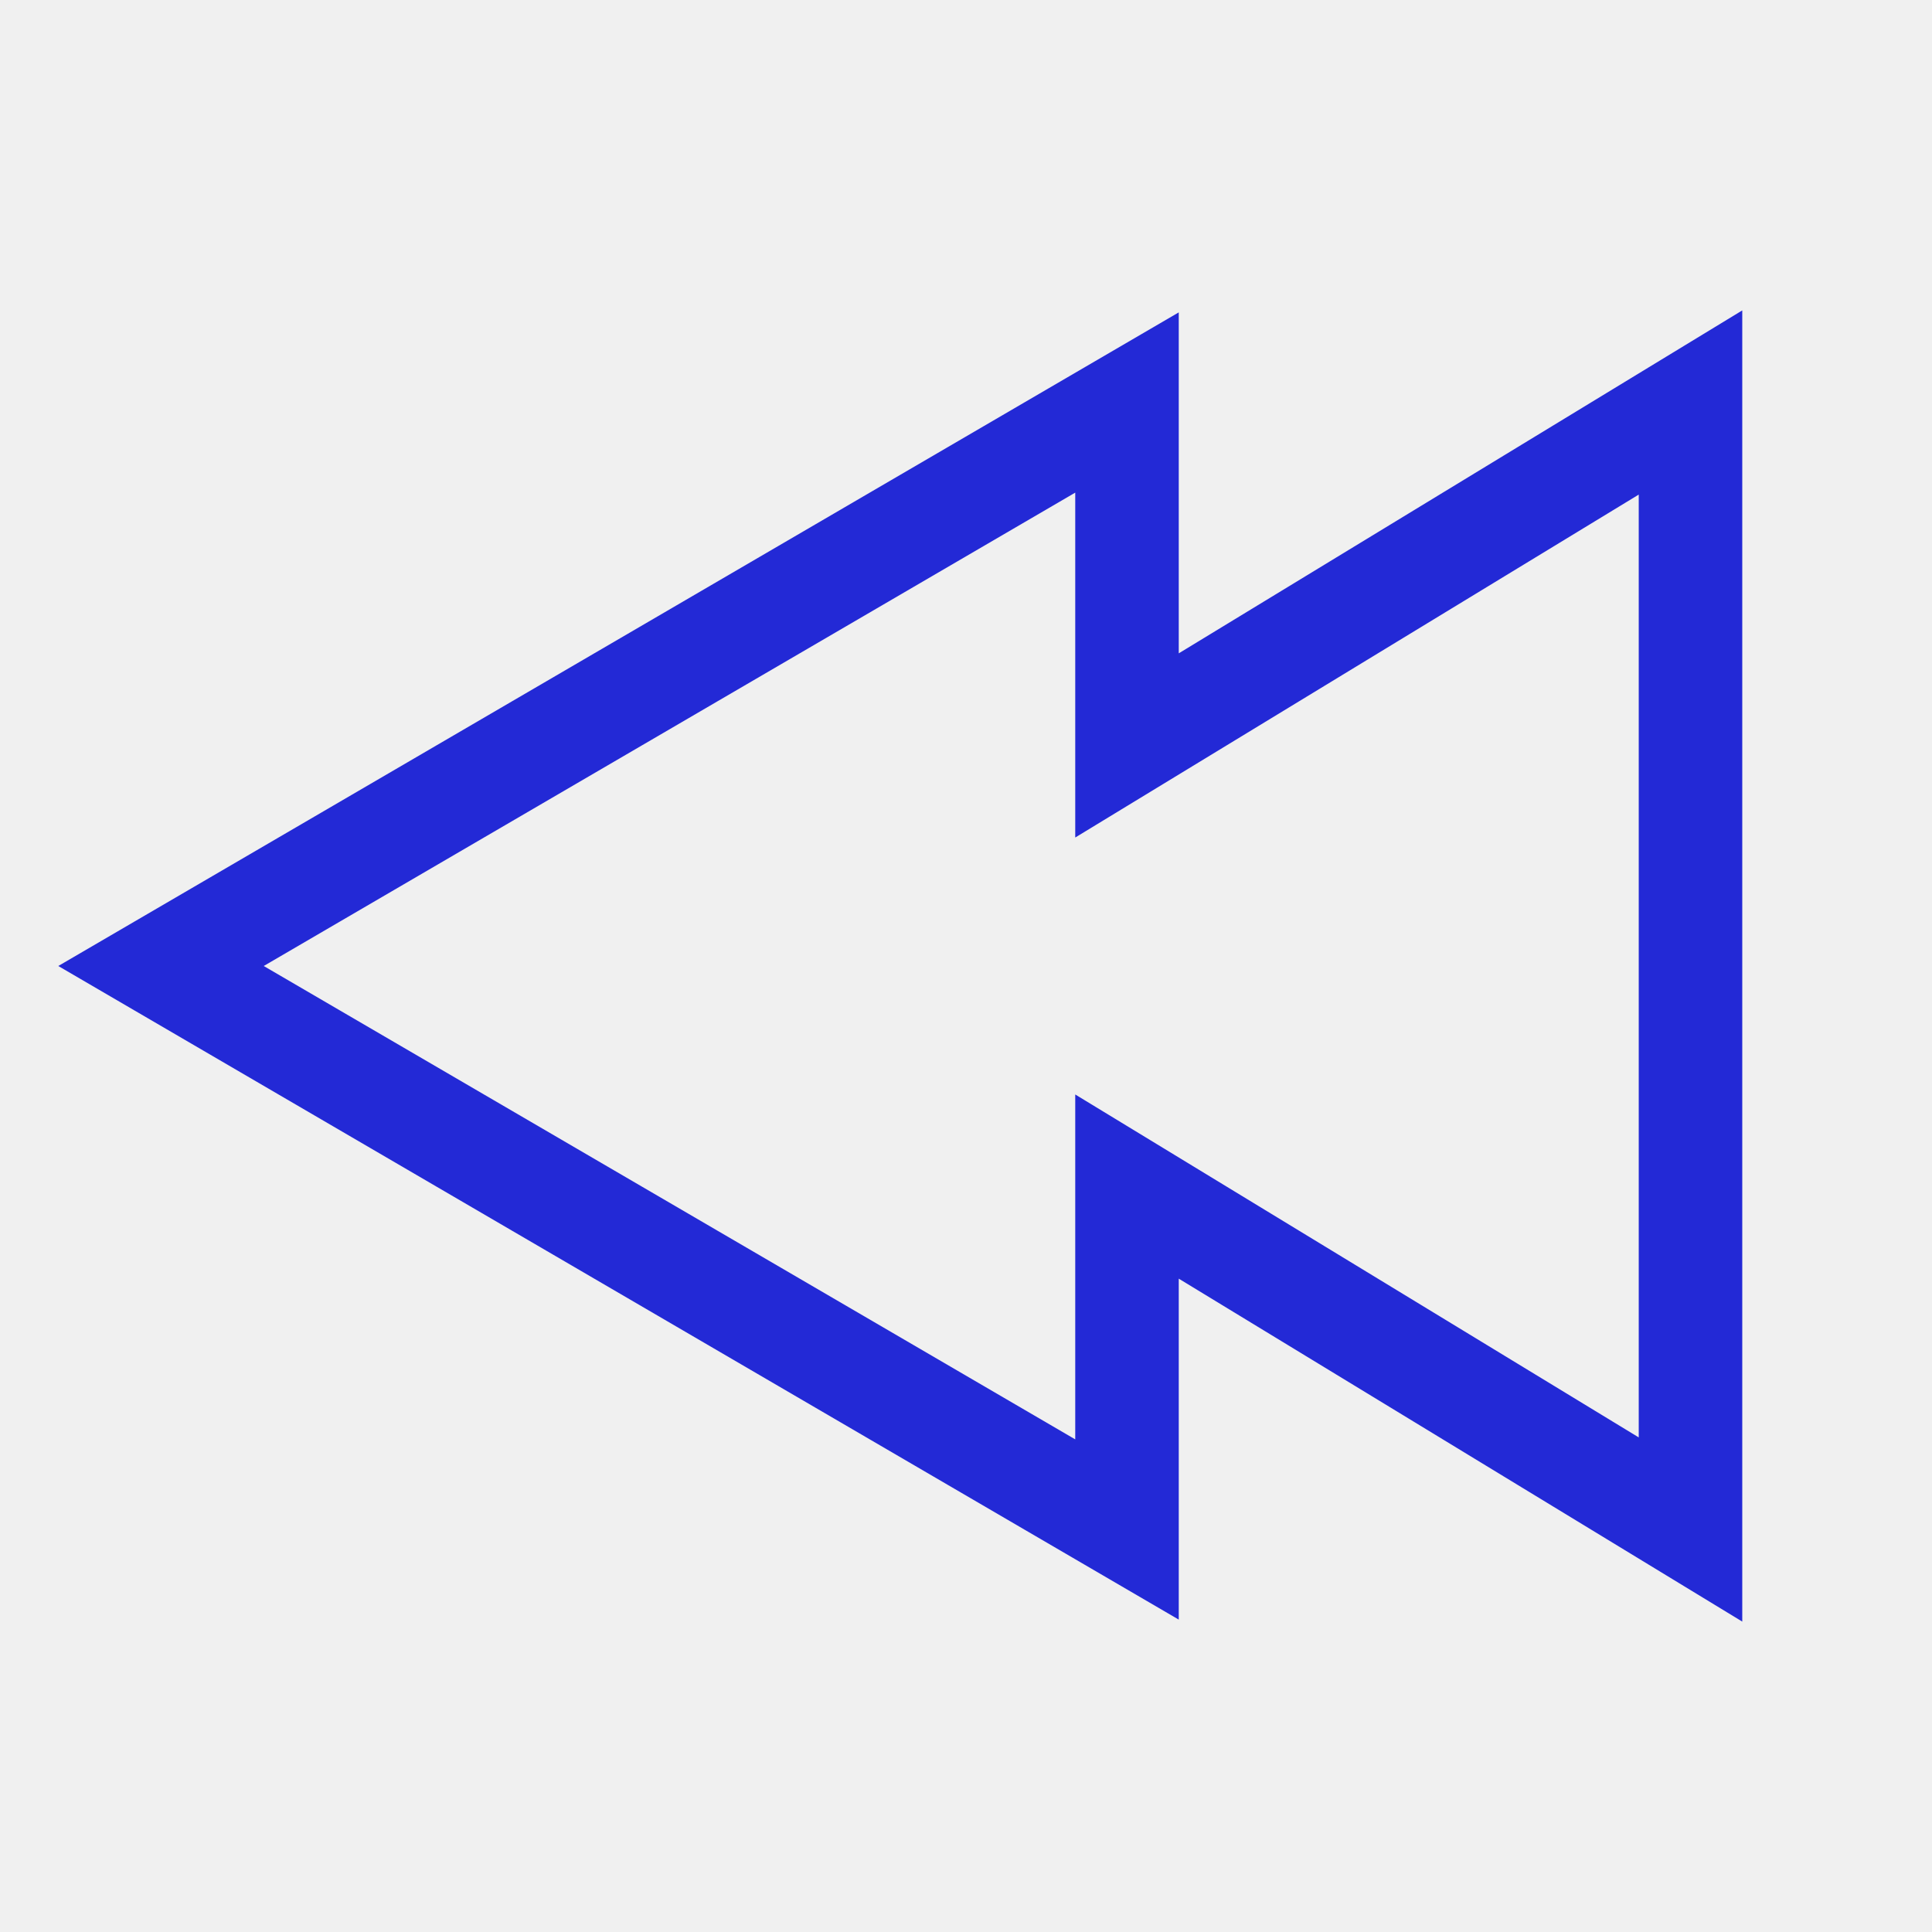
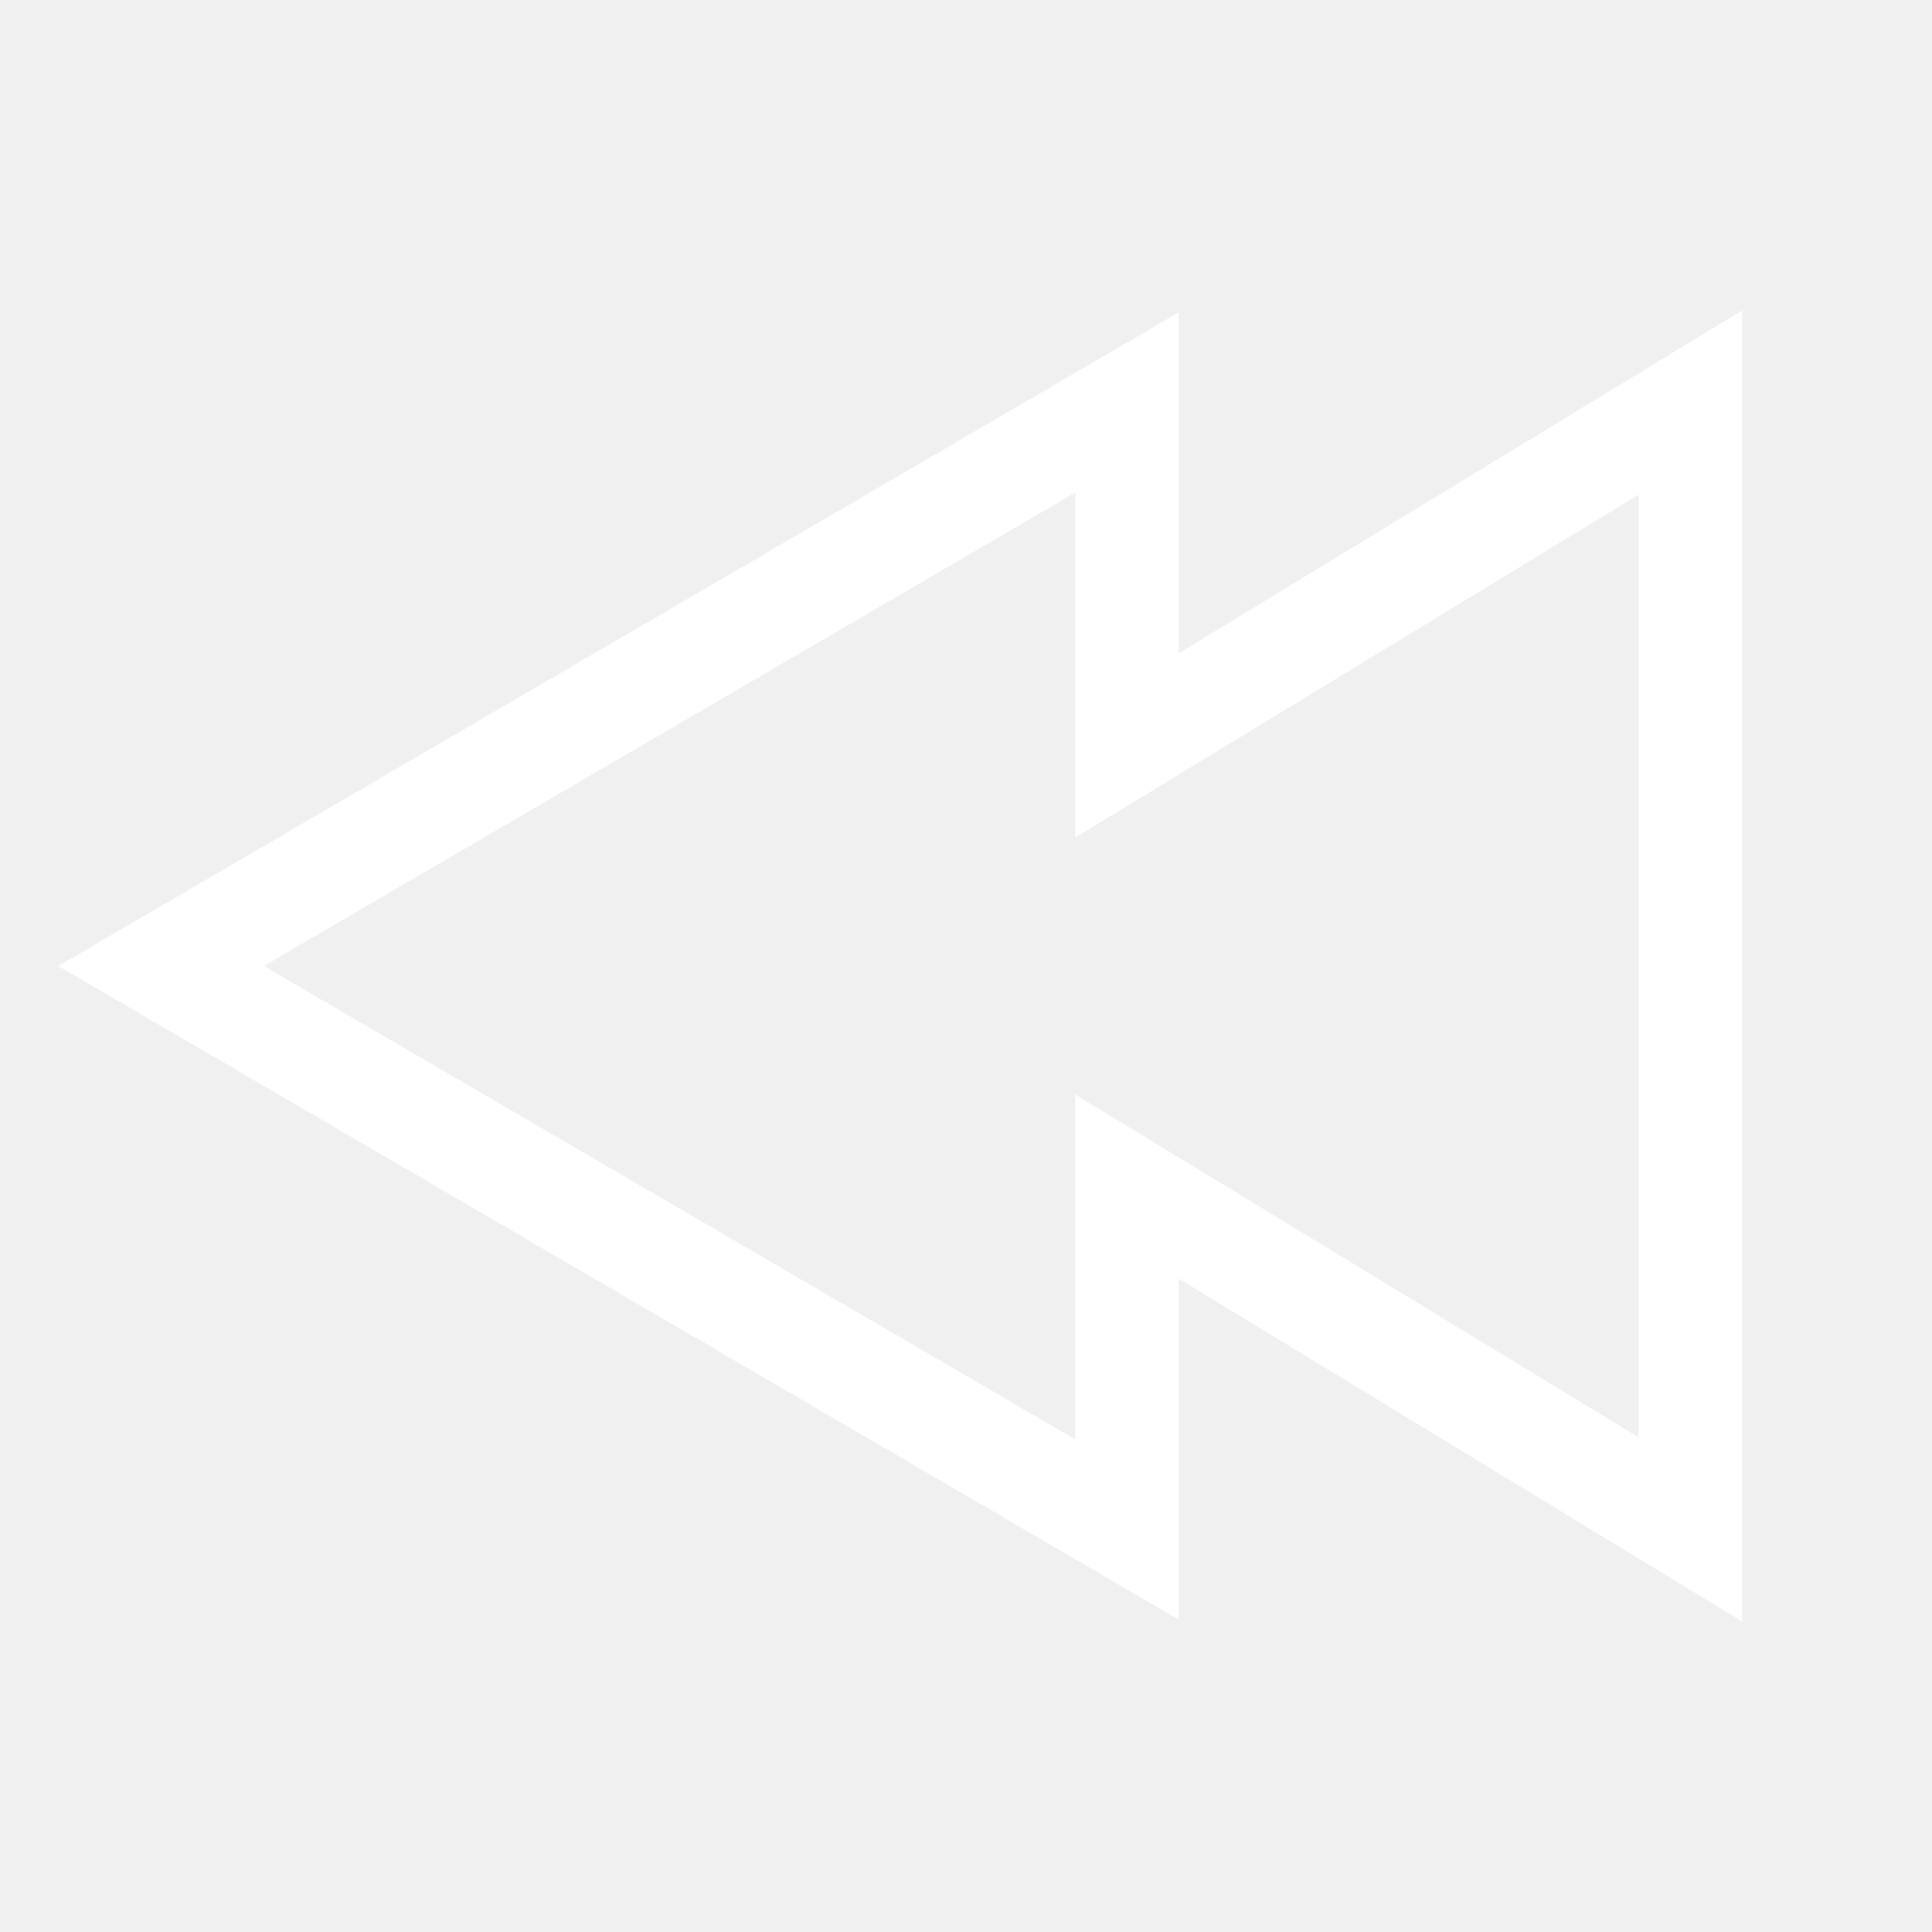
- <svg xmlns="http://www.w3.org/2000/svg" role="img" width="56px" height="56px" viewBox="0 0 24 24" aria-labelledby="backIconTitle" stroke="#2329D6" stroke-width="1.286" stroke-linecap="square" stroke-linejoin="miter" fill="none" color="#2329D6">
+ <svg xmlns="http://www.w3.org/2000/svg" role="img" width="56px" height="56px" viewBox="0 0 24 24" aria-labelledby="backIconTitle" stroke="#FFFFFF" stroke-width="1.286" stroke-linecap="square" stroke-linejoin="miter" fill="none" color="#FFFFFF">
  <path d="M14 14.74L21 19V5l-7 4.26V5L2 12l12 7v-4.26z" />
</svg>
